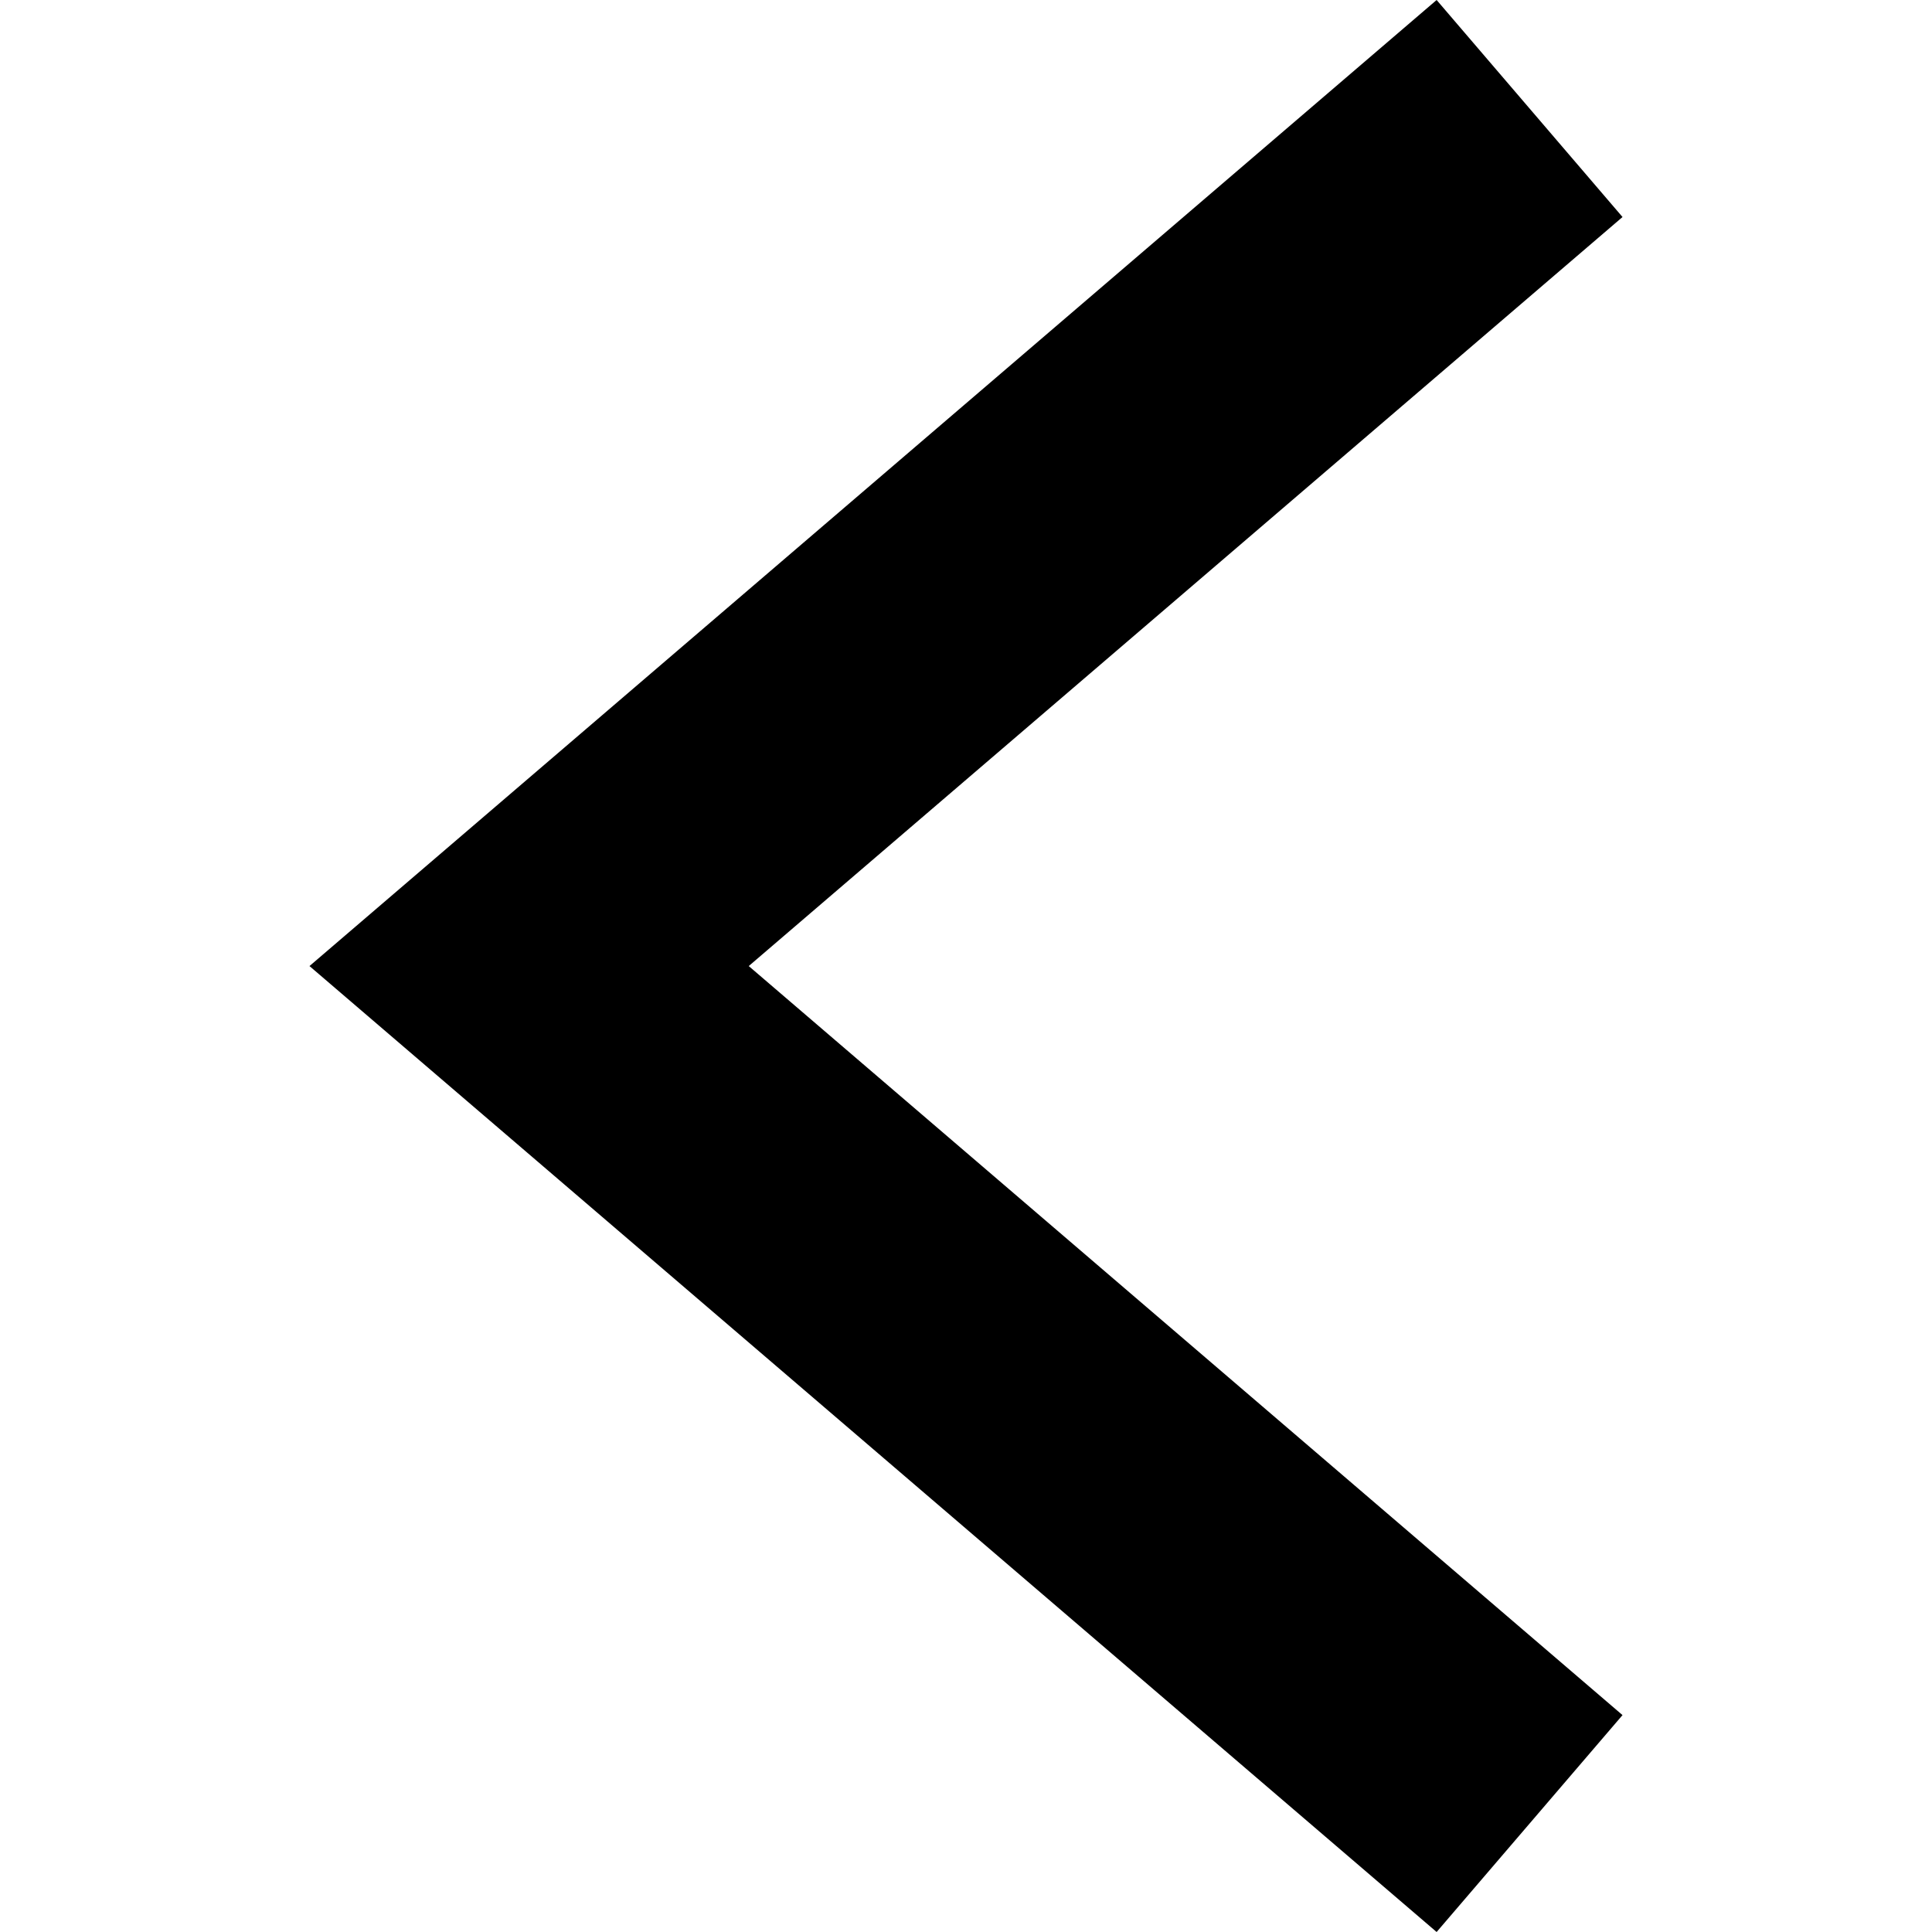
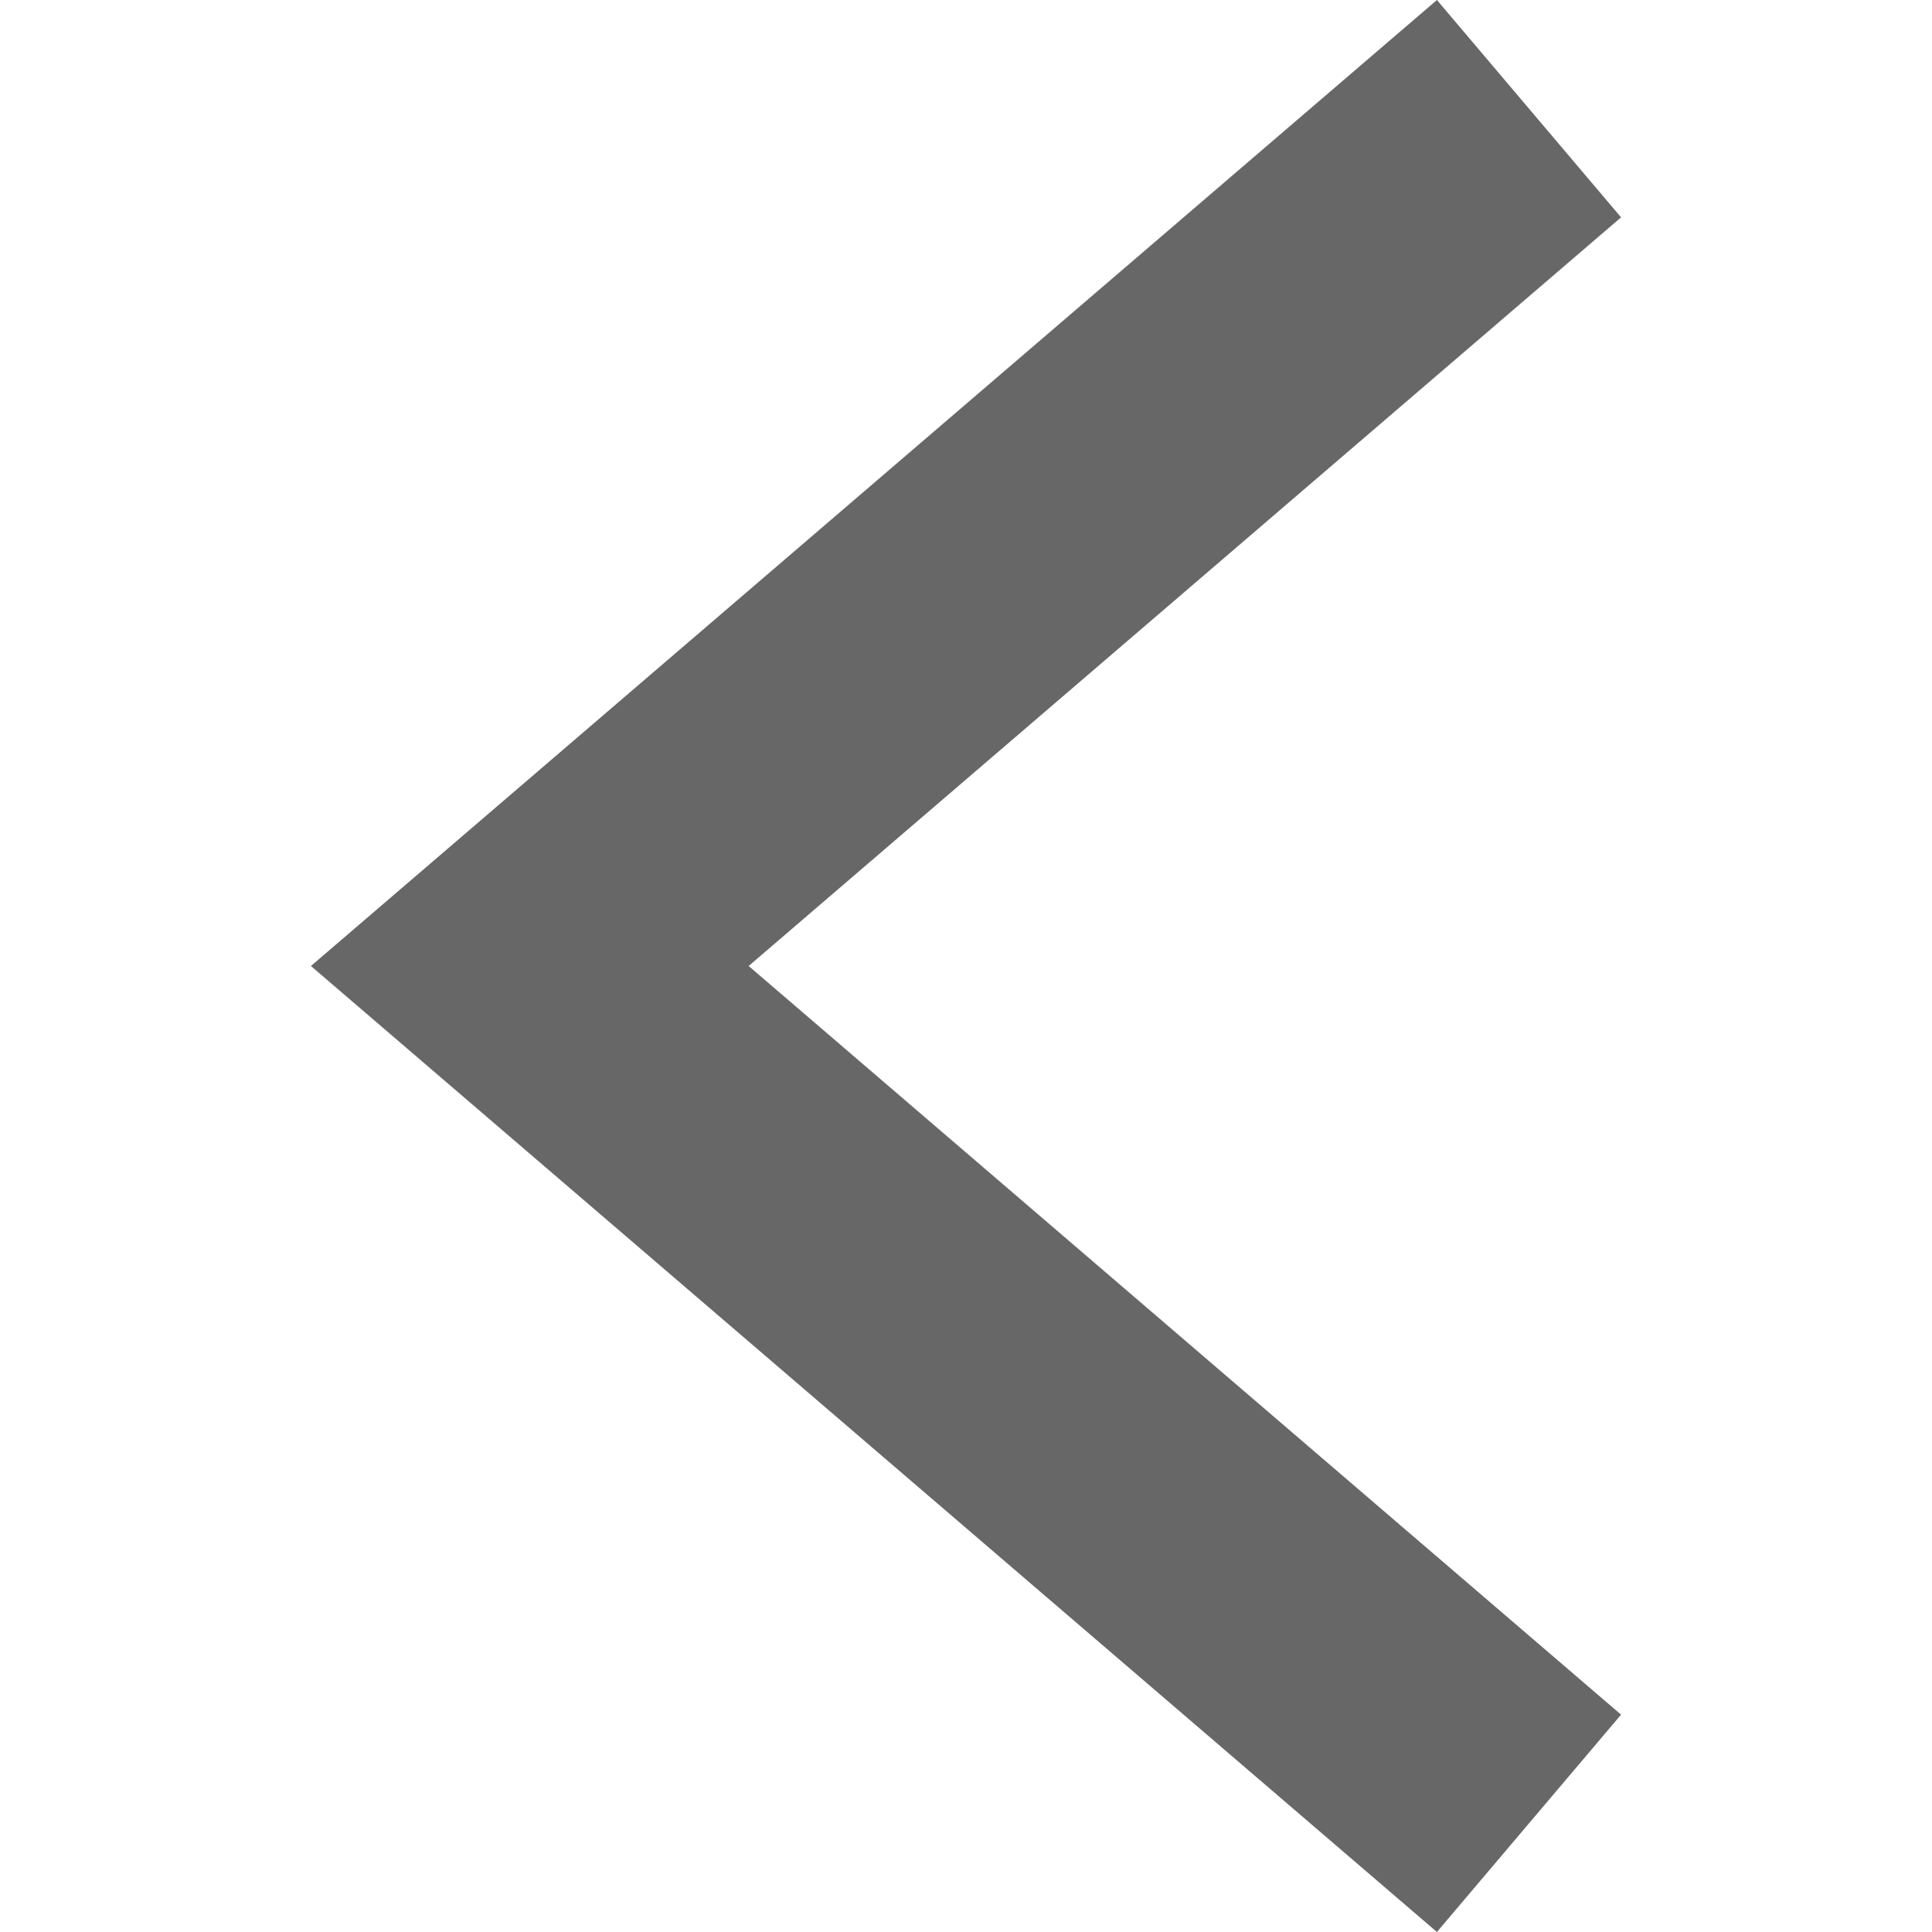
- <svg xmlns="http://www.w3.org/2000/svg" version="1.1" id="Layer_1" x="0px" y="0px" width="64px" height="64px" viewBox="0 0 64 64" enable-background="new 0 0 64 64" xml:space="preserve">
+ <svg xmlns="http://www.w3.org/2000/svg" version="1.1" id="Layer_1" x="0px" y="0px" viewBox="0 0 64 64" style="enable-background:new 0 0 64 64;" xml:space="preserve">
+   <style type="text/css">
+ 	.st0{fill:#676767;}
+ </style>
  <g>
-     <polygon points="47.59,64 10.252,32.002 47.59,0 53.748,7.189 24.803,32.002 53.748,56.815  " />
+     <polygon class="st0" points="47.6,64 10.3,32 47.6,0 53.7,7.2 24.8,32 53.7,56.8  " />
  </g>
</svg>
